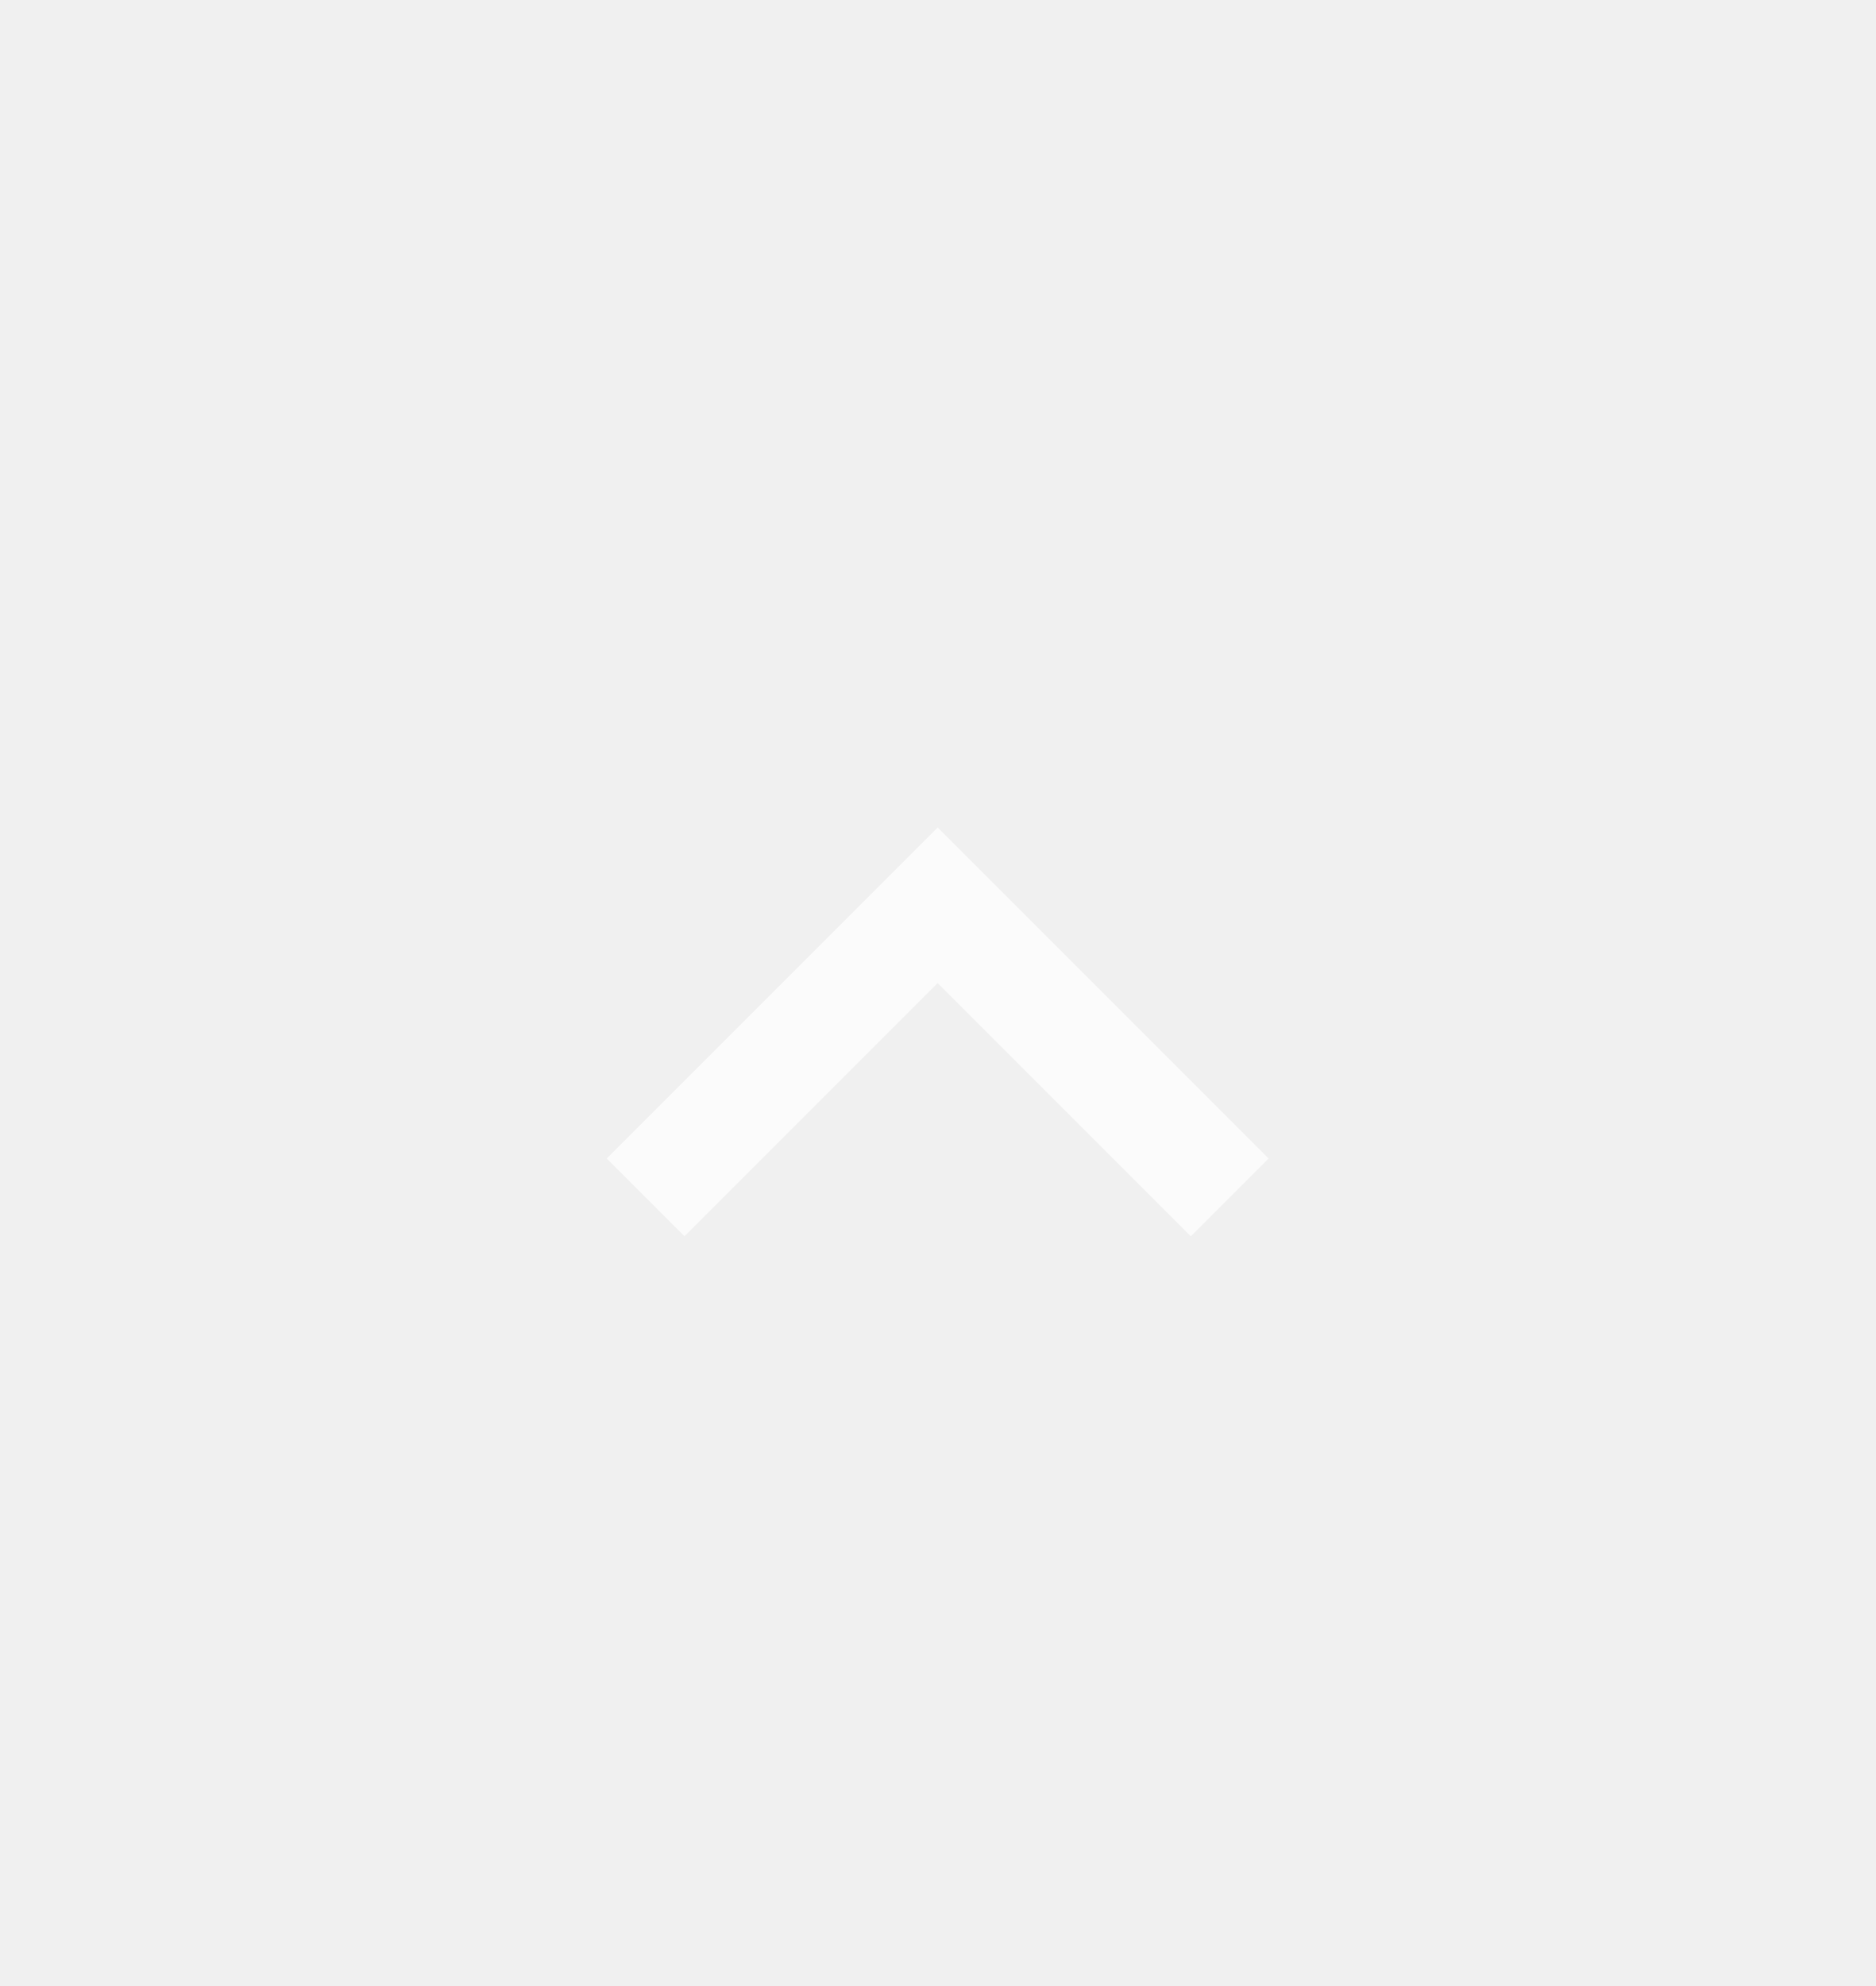
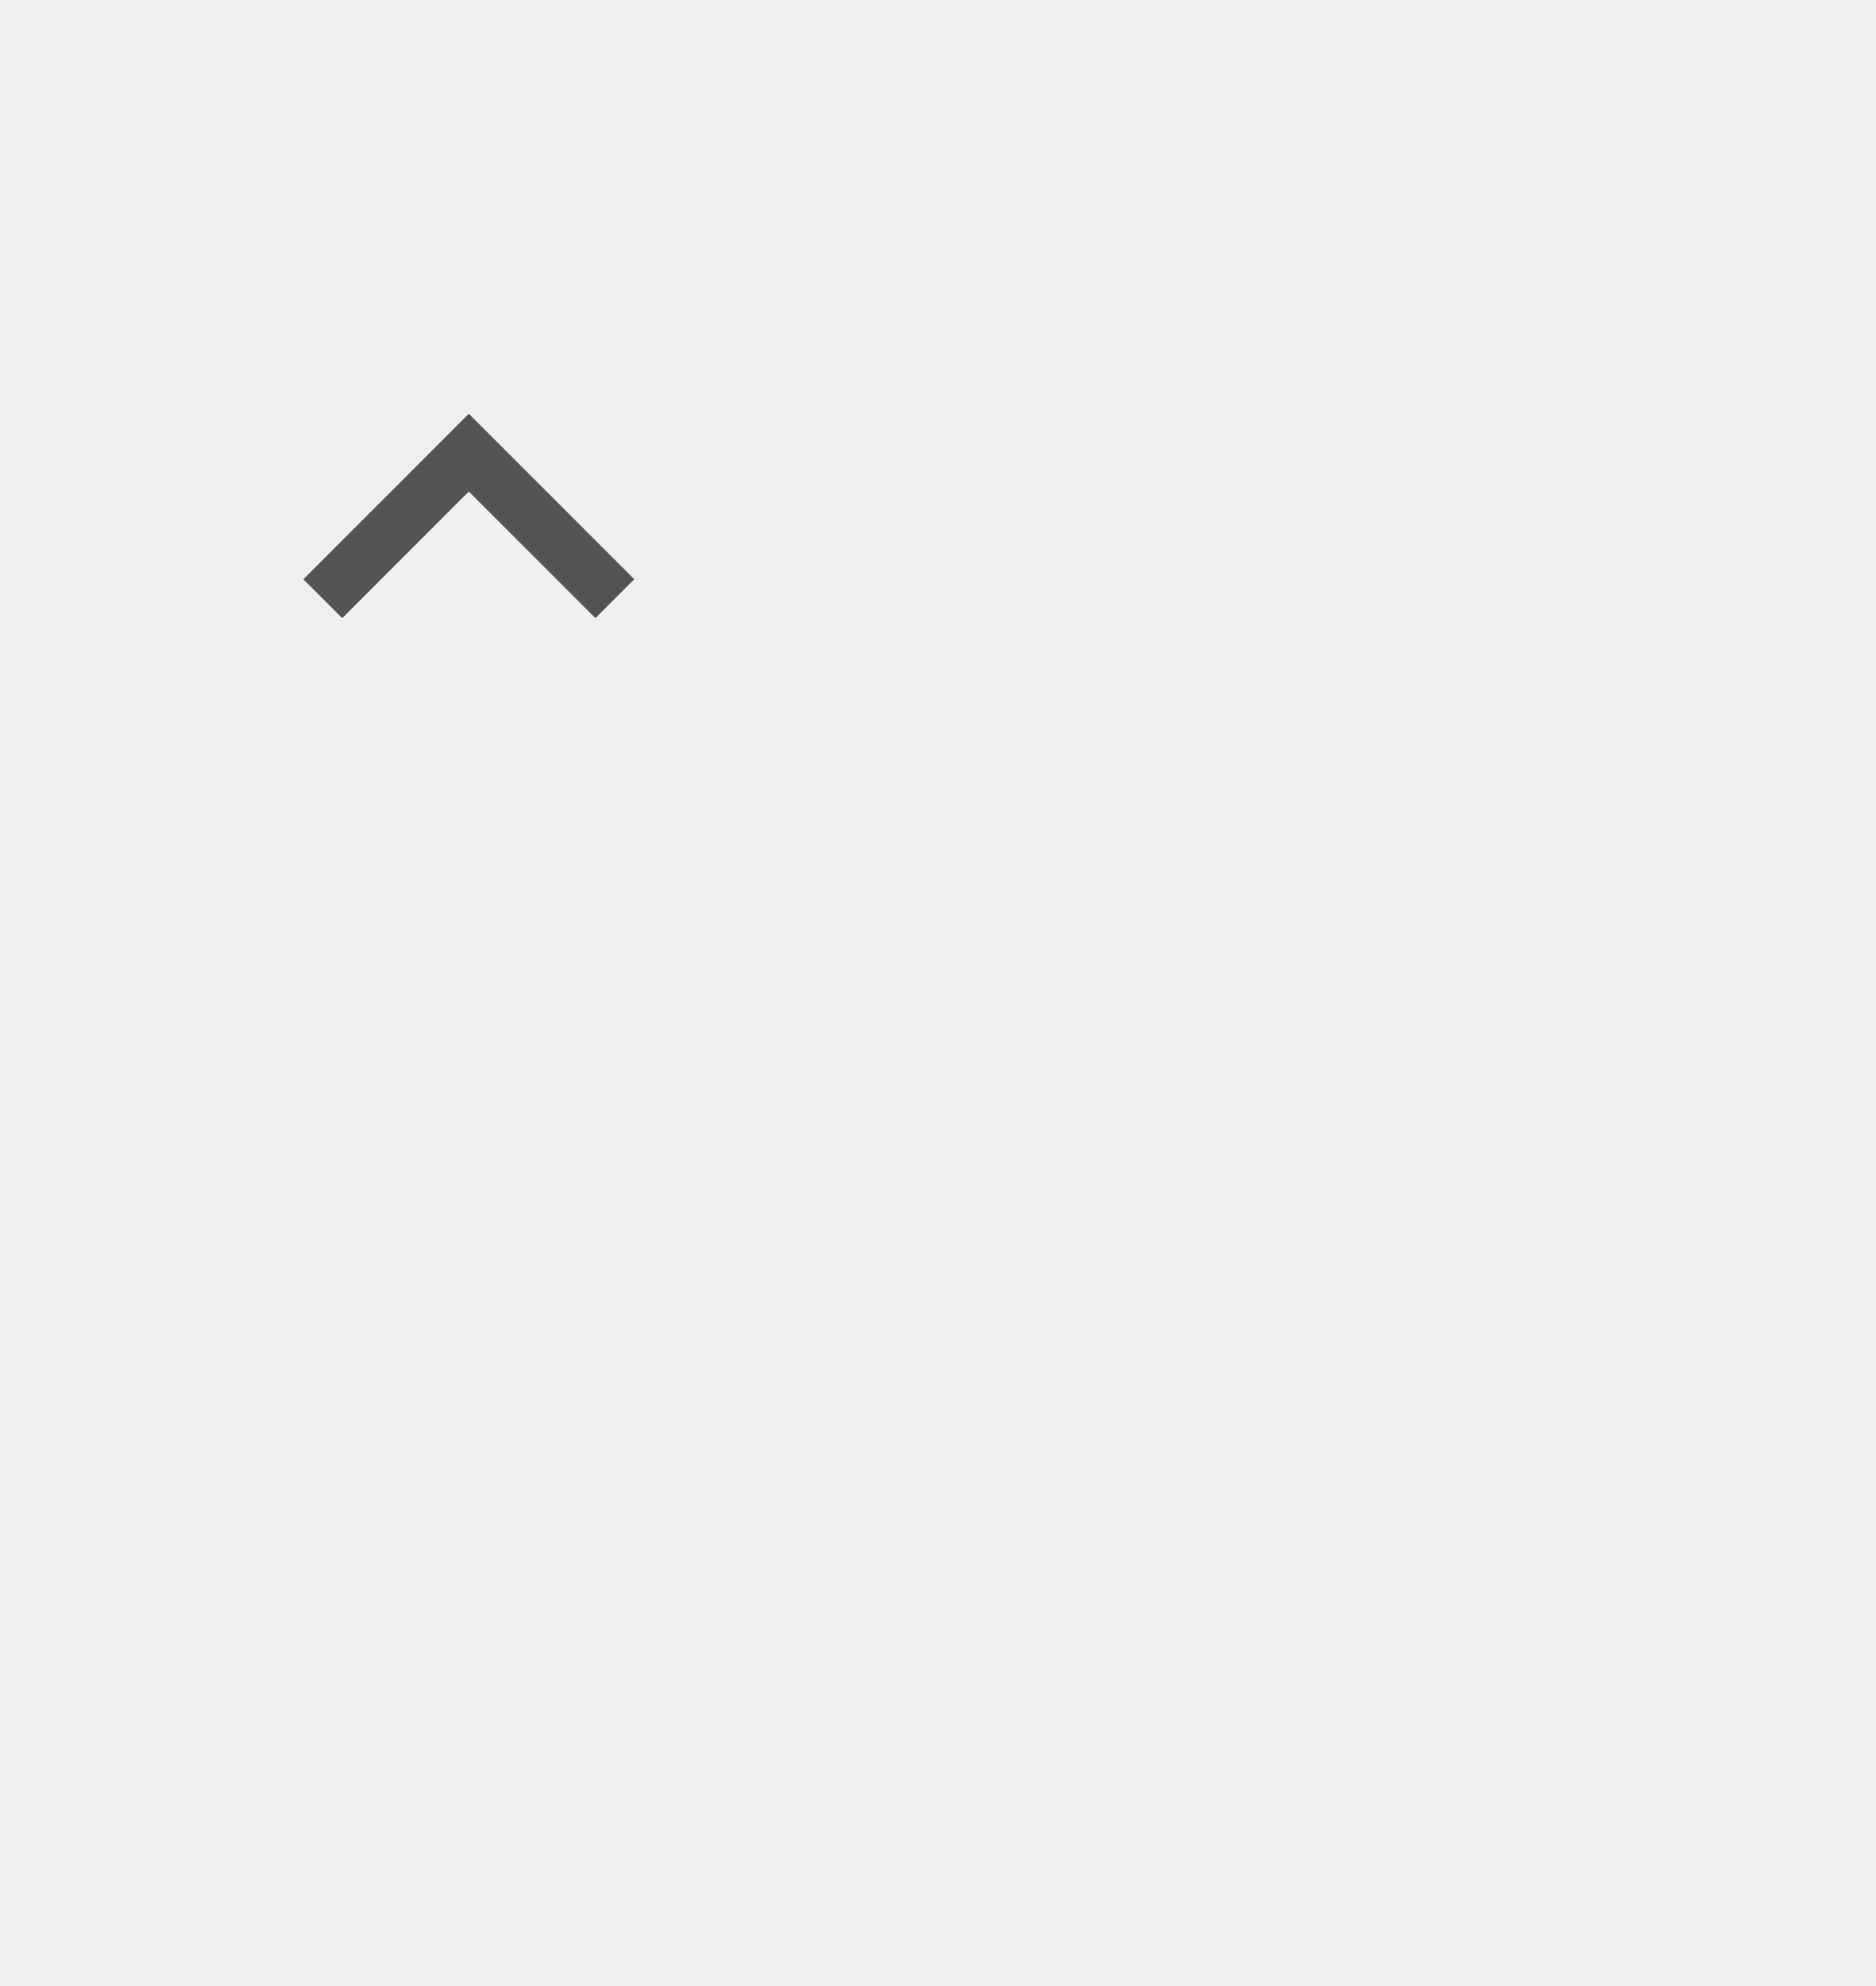
- <svg xmlns="http://www.w3.org/2000/svg" width="68" height="72" viewBox="0 0 34 36">
+ <svg xmlns="http://www.w3.org/2000/svg" width="68" height="72">
  <path d="M255 587.362h34v36h-34z" style="fill:none" transform="translate(-255 -587.362)" />
-   <path d="m266 608.362 1.41 1.41 4.59-4.59 4.59 4.59 1.41-1.41-6-6z" style="opacity:.75;fill:#fff" transform="translate(-255 -587.362)" />
+   <path d="m266 608.362 1.41 1.41 4.59-4.59 4.59 4.59 1.41-1.41-6-6z" style="opacity:.65;fill:#000" transform="translate(-255 -587.362)" />
</svg>
